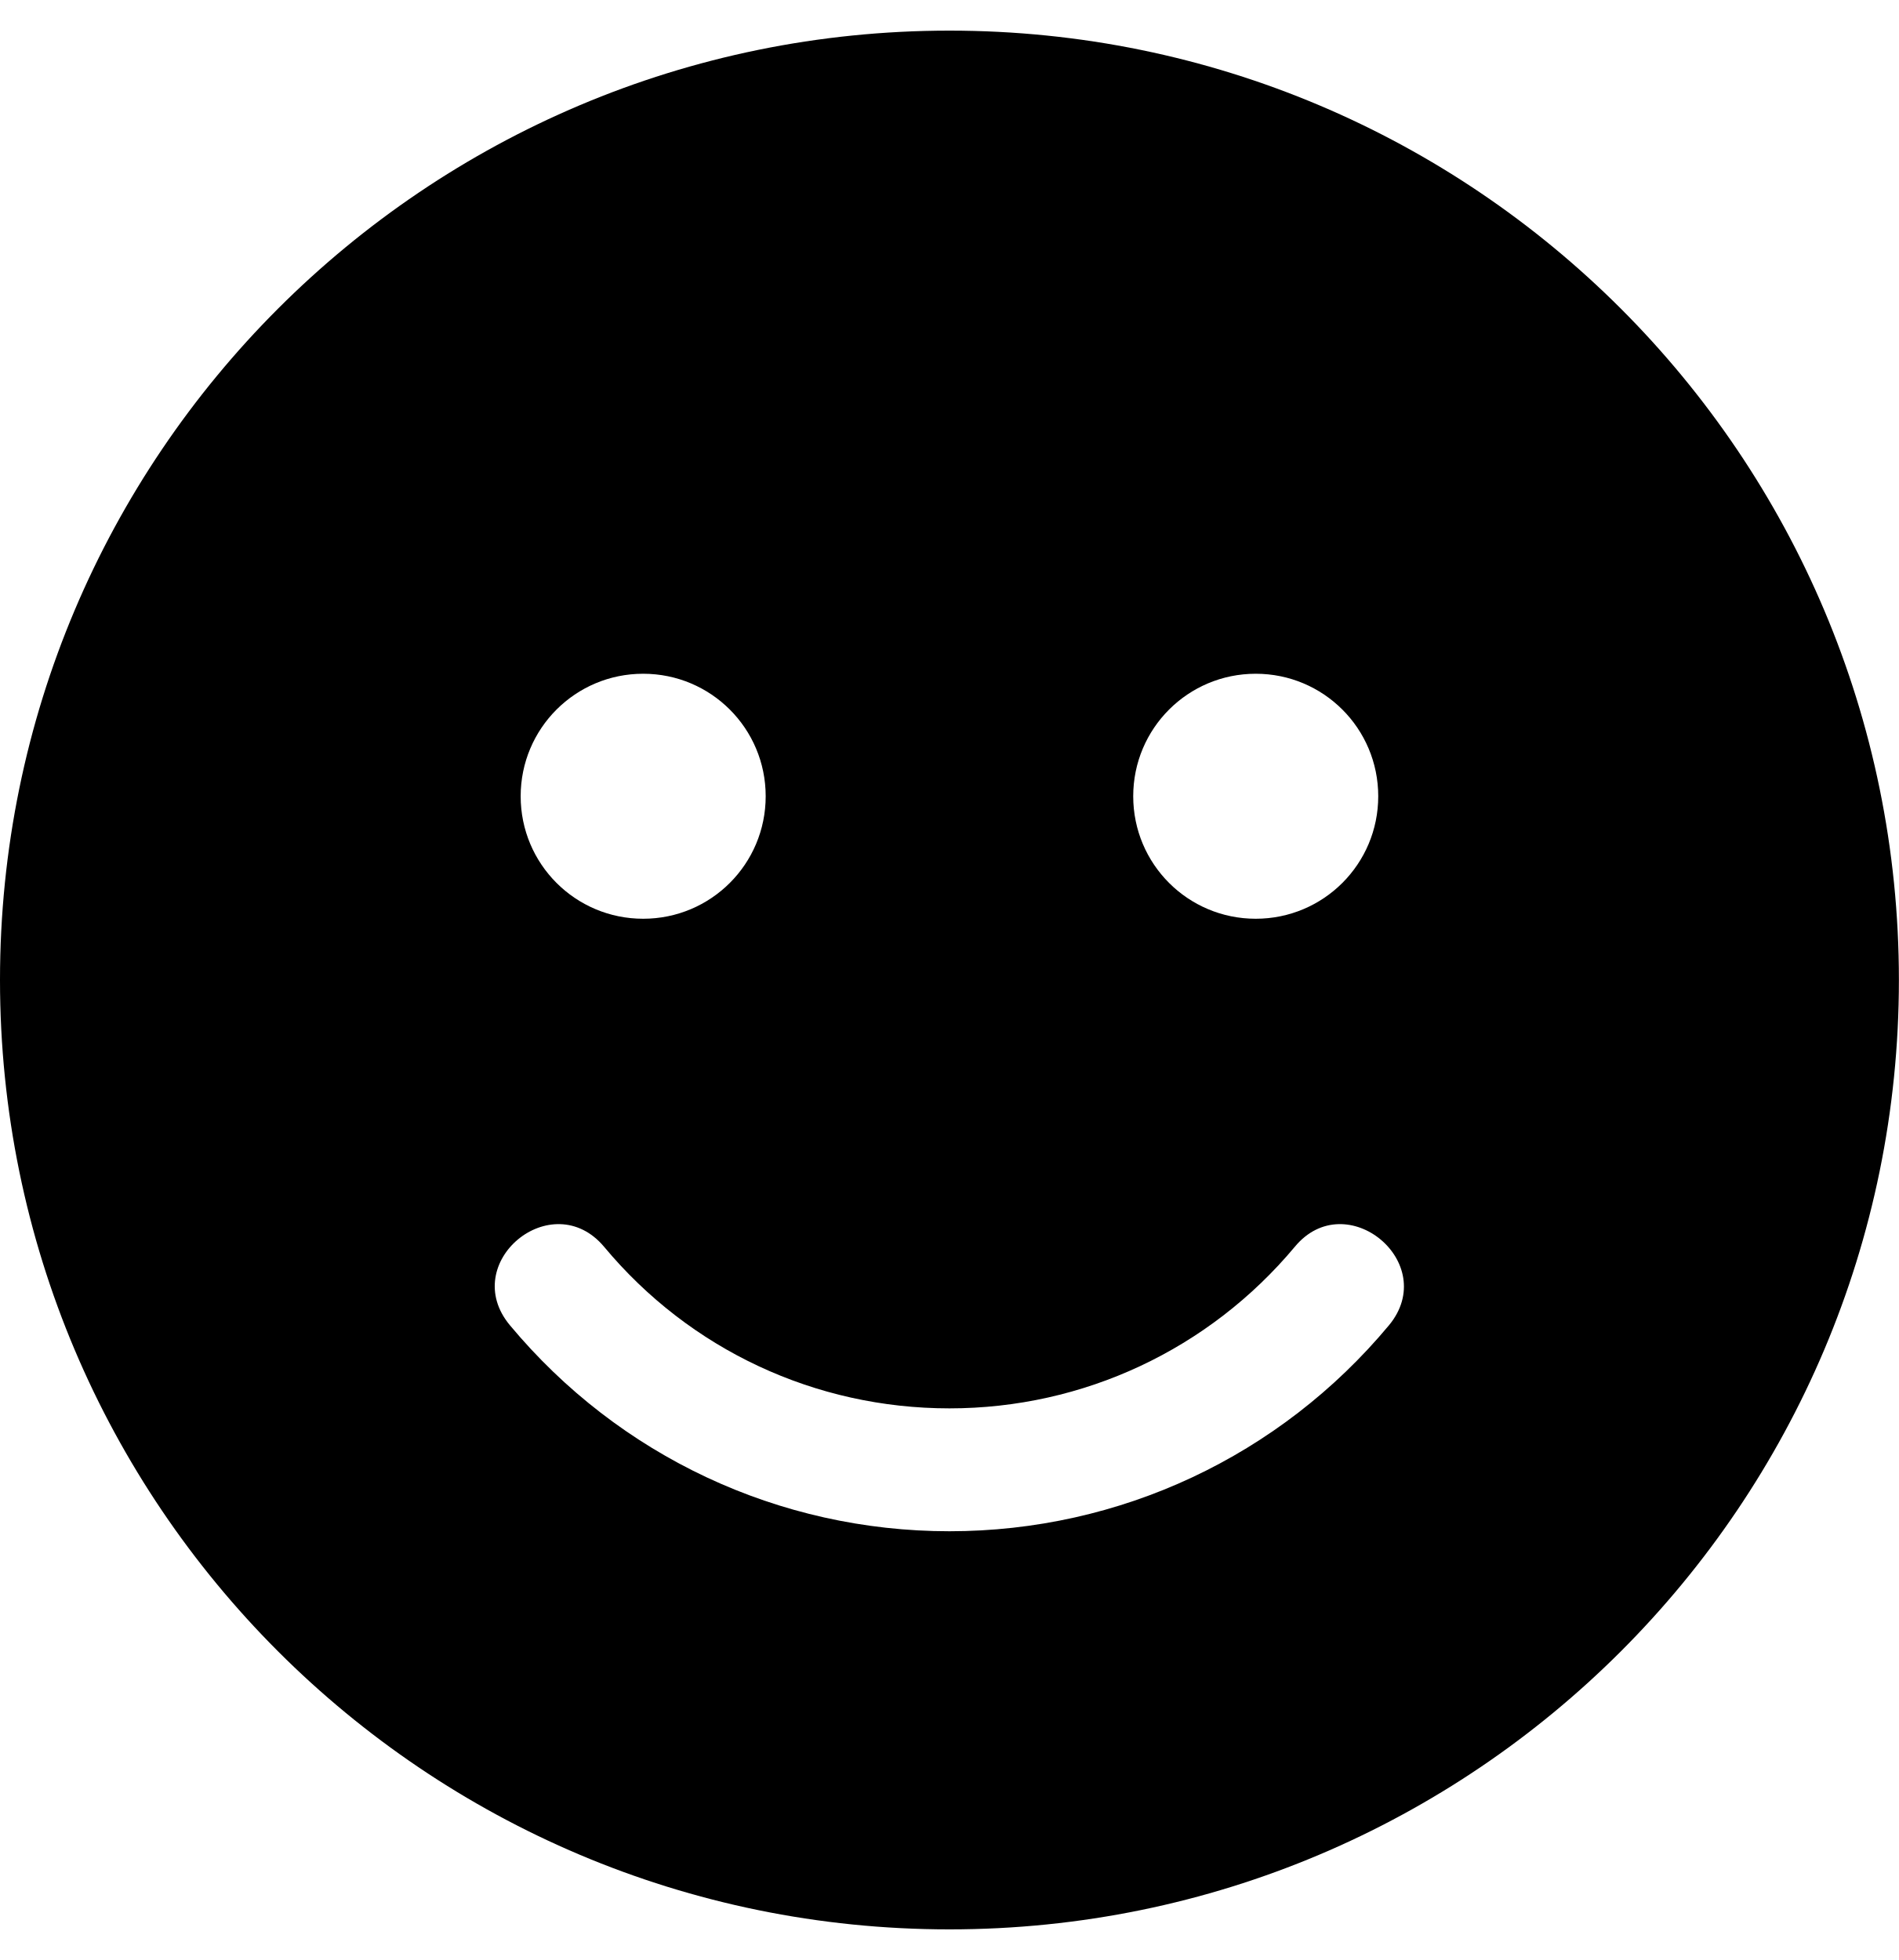
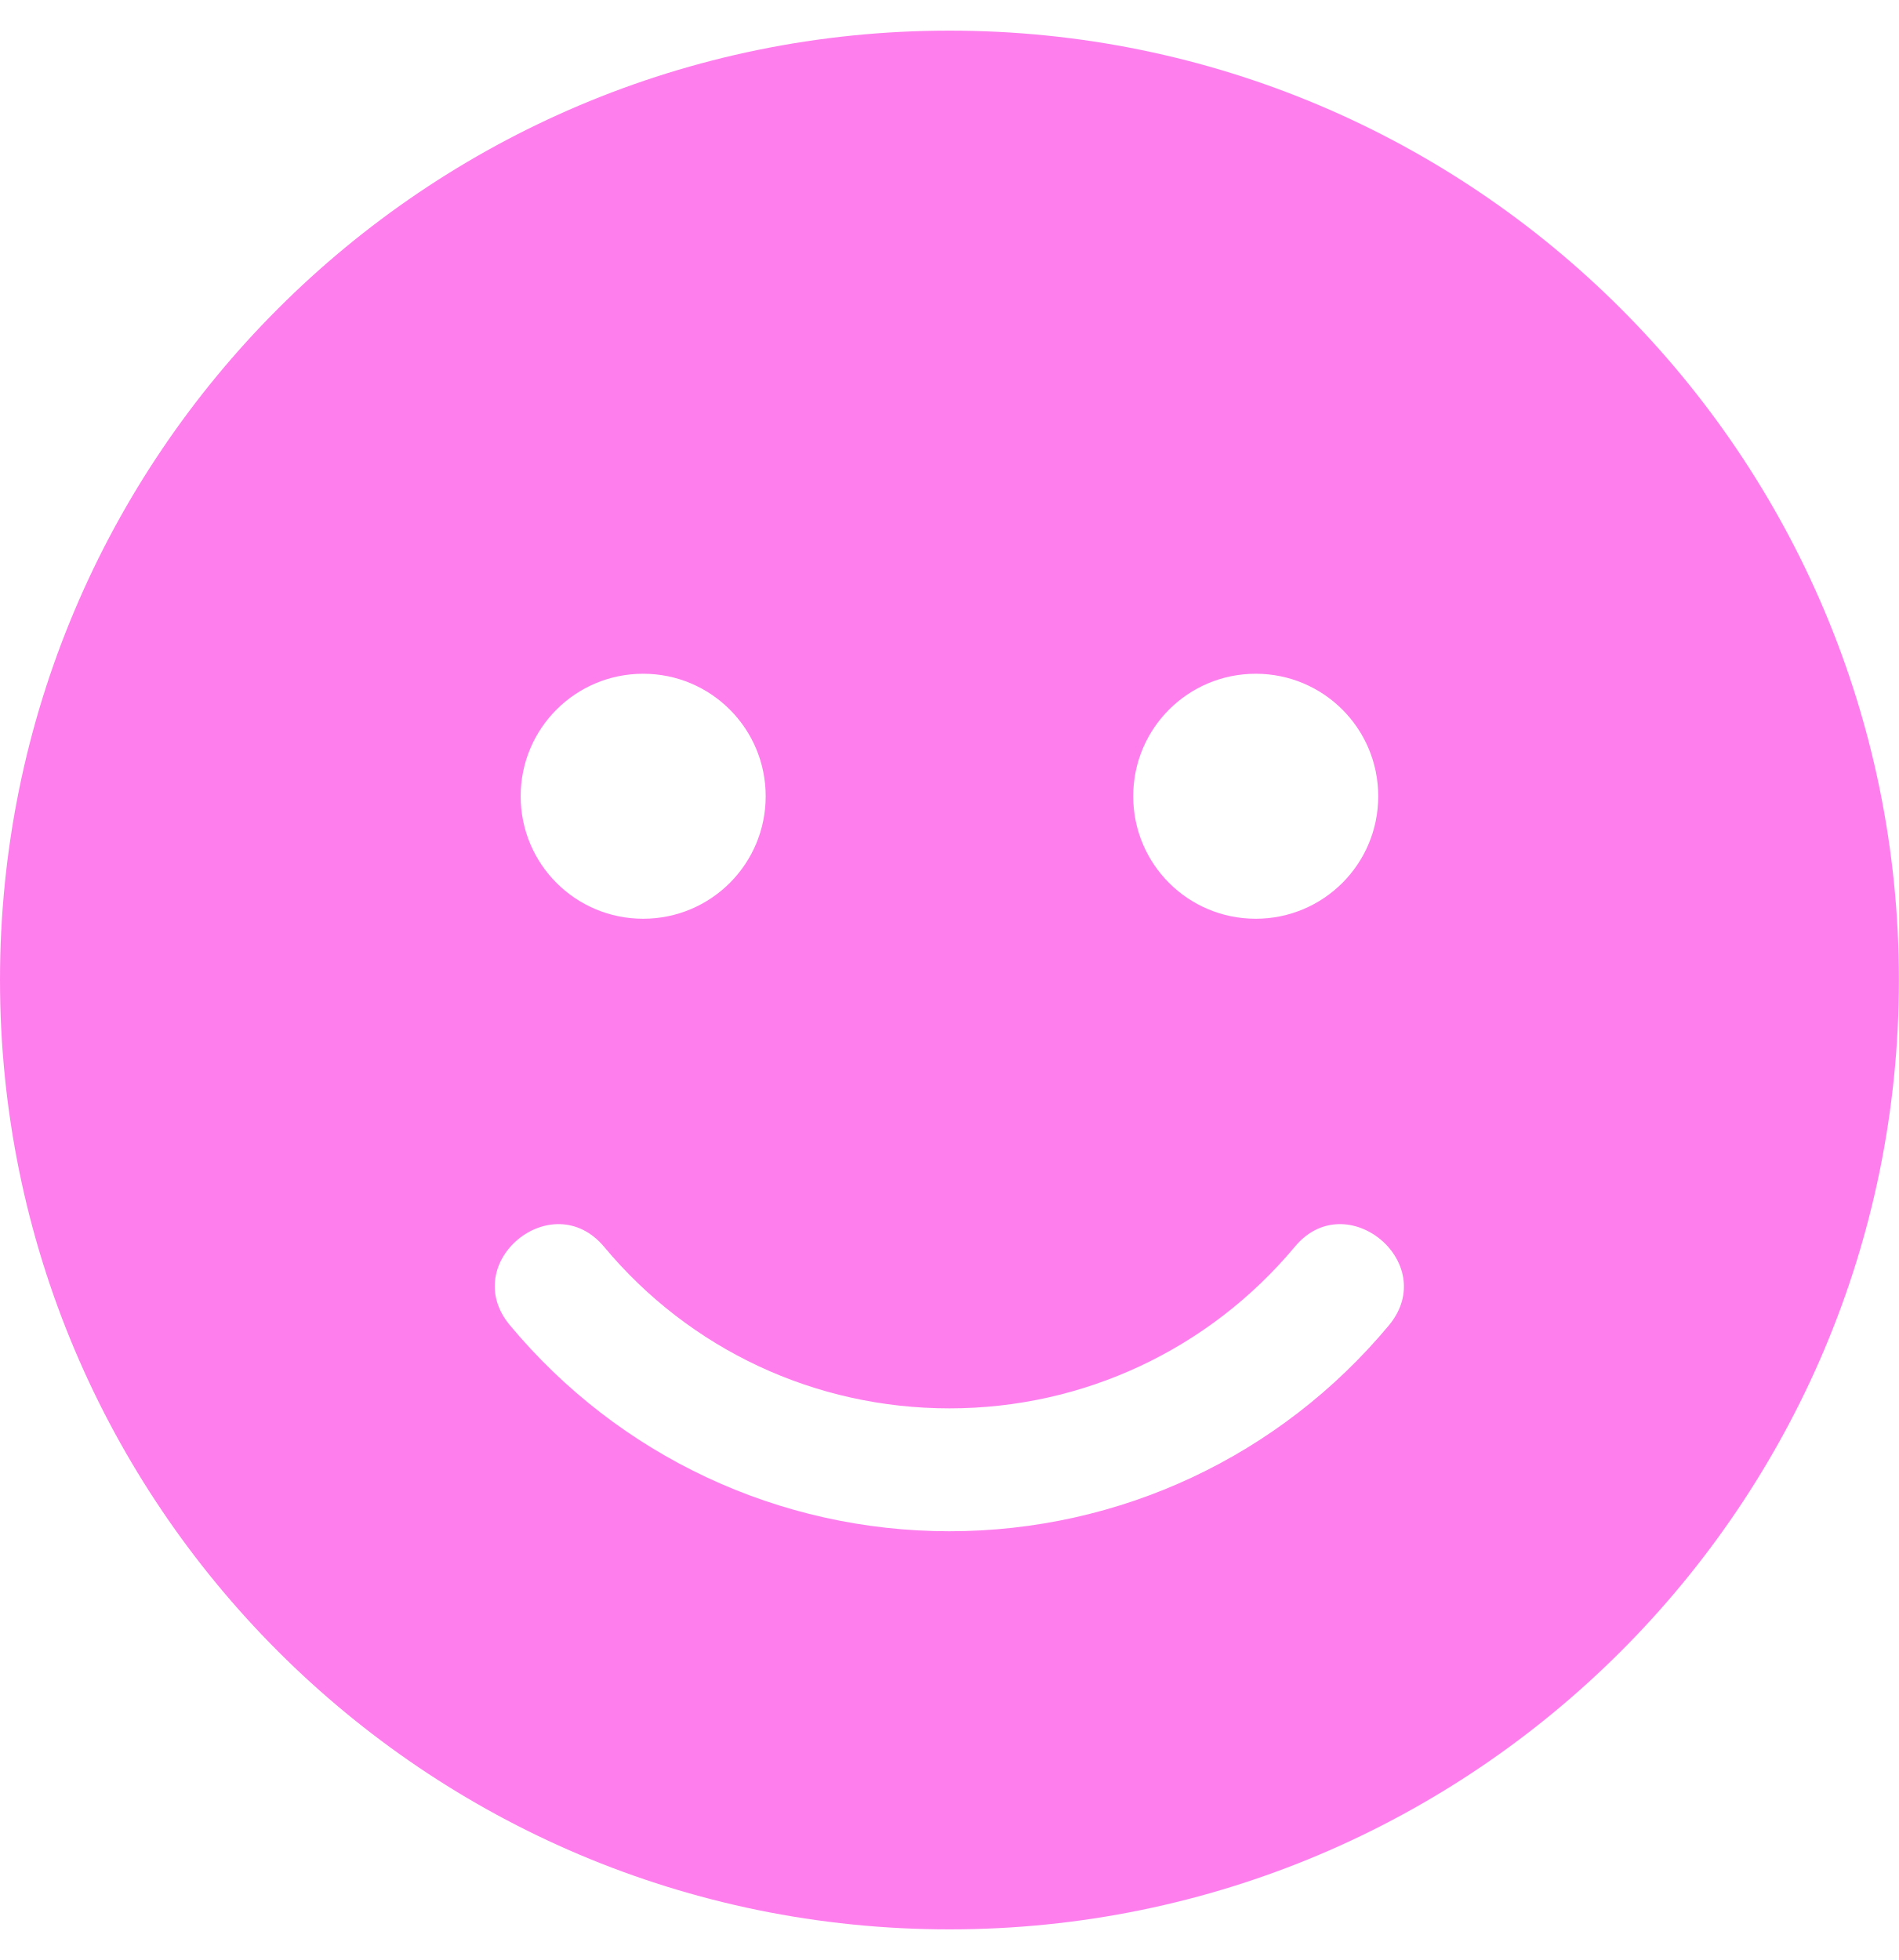
- <svg xmlns="http://www.w3.org/2000/svg" viewBox="0 0 496 512">
+ <svg xmlns="http://www.w3.org/2000/svg" fill="#ff7eee" viewBox="0 0 496 512">
  <path d="M248 8C111 8 0 119 0 256s111 248 248 248 248-111 248-248S385 8 248 8zm80 168c17.7 0 32 14.3 32 32s-14.3 32-32 32-32-14.3-32-32 14.3-32 32-32zm-160 0c17.7 0 32 14.3 32 32s-14.3 32-32 32-32-14.3-32-32 14.3-32 32-32zm194.8 170.2C334.3 380.4 292.5 400 248 400s-86.3-19.6-114.8-53.8c-13.6-16.3 11-36.7 24.6-20.5 22.4 26.9 55.2 42.2 90.2 42.2s67.8-15.4 90.2-42.2c13.4-16.2 38.1 4.2 24.6 20.5z" />
</svg>
